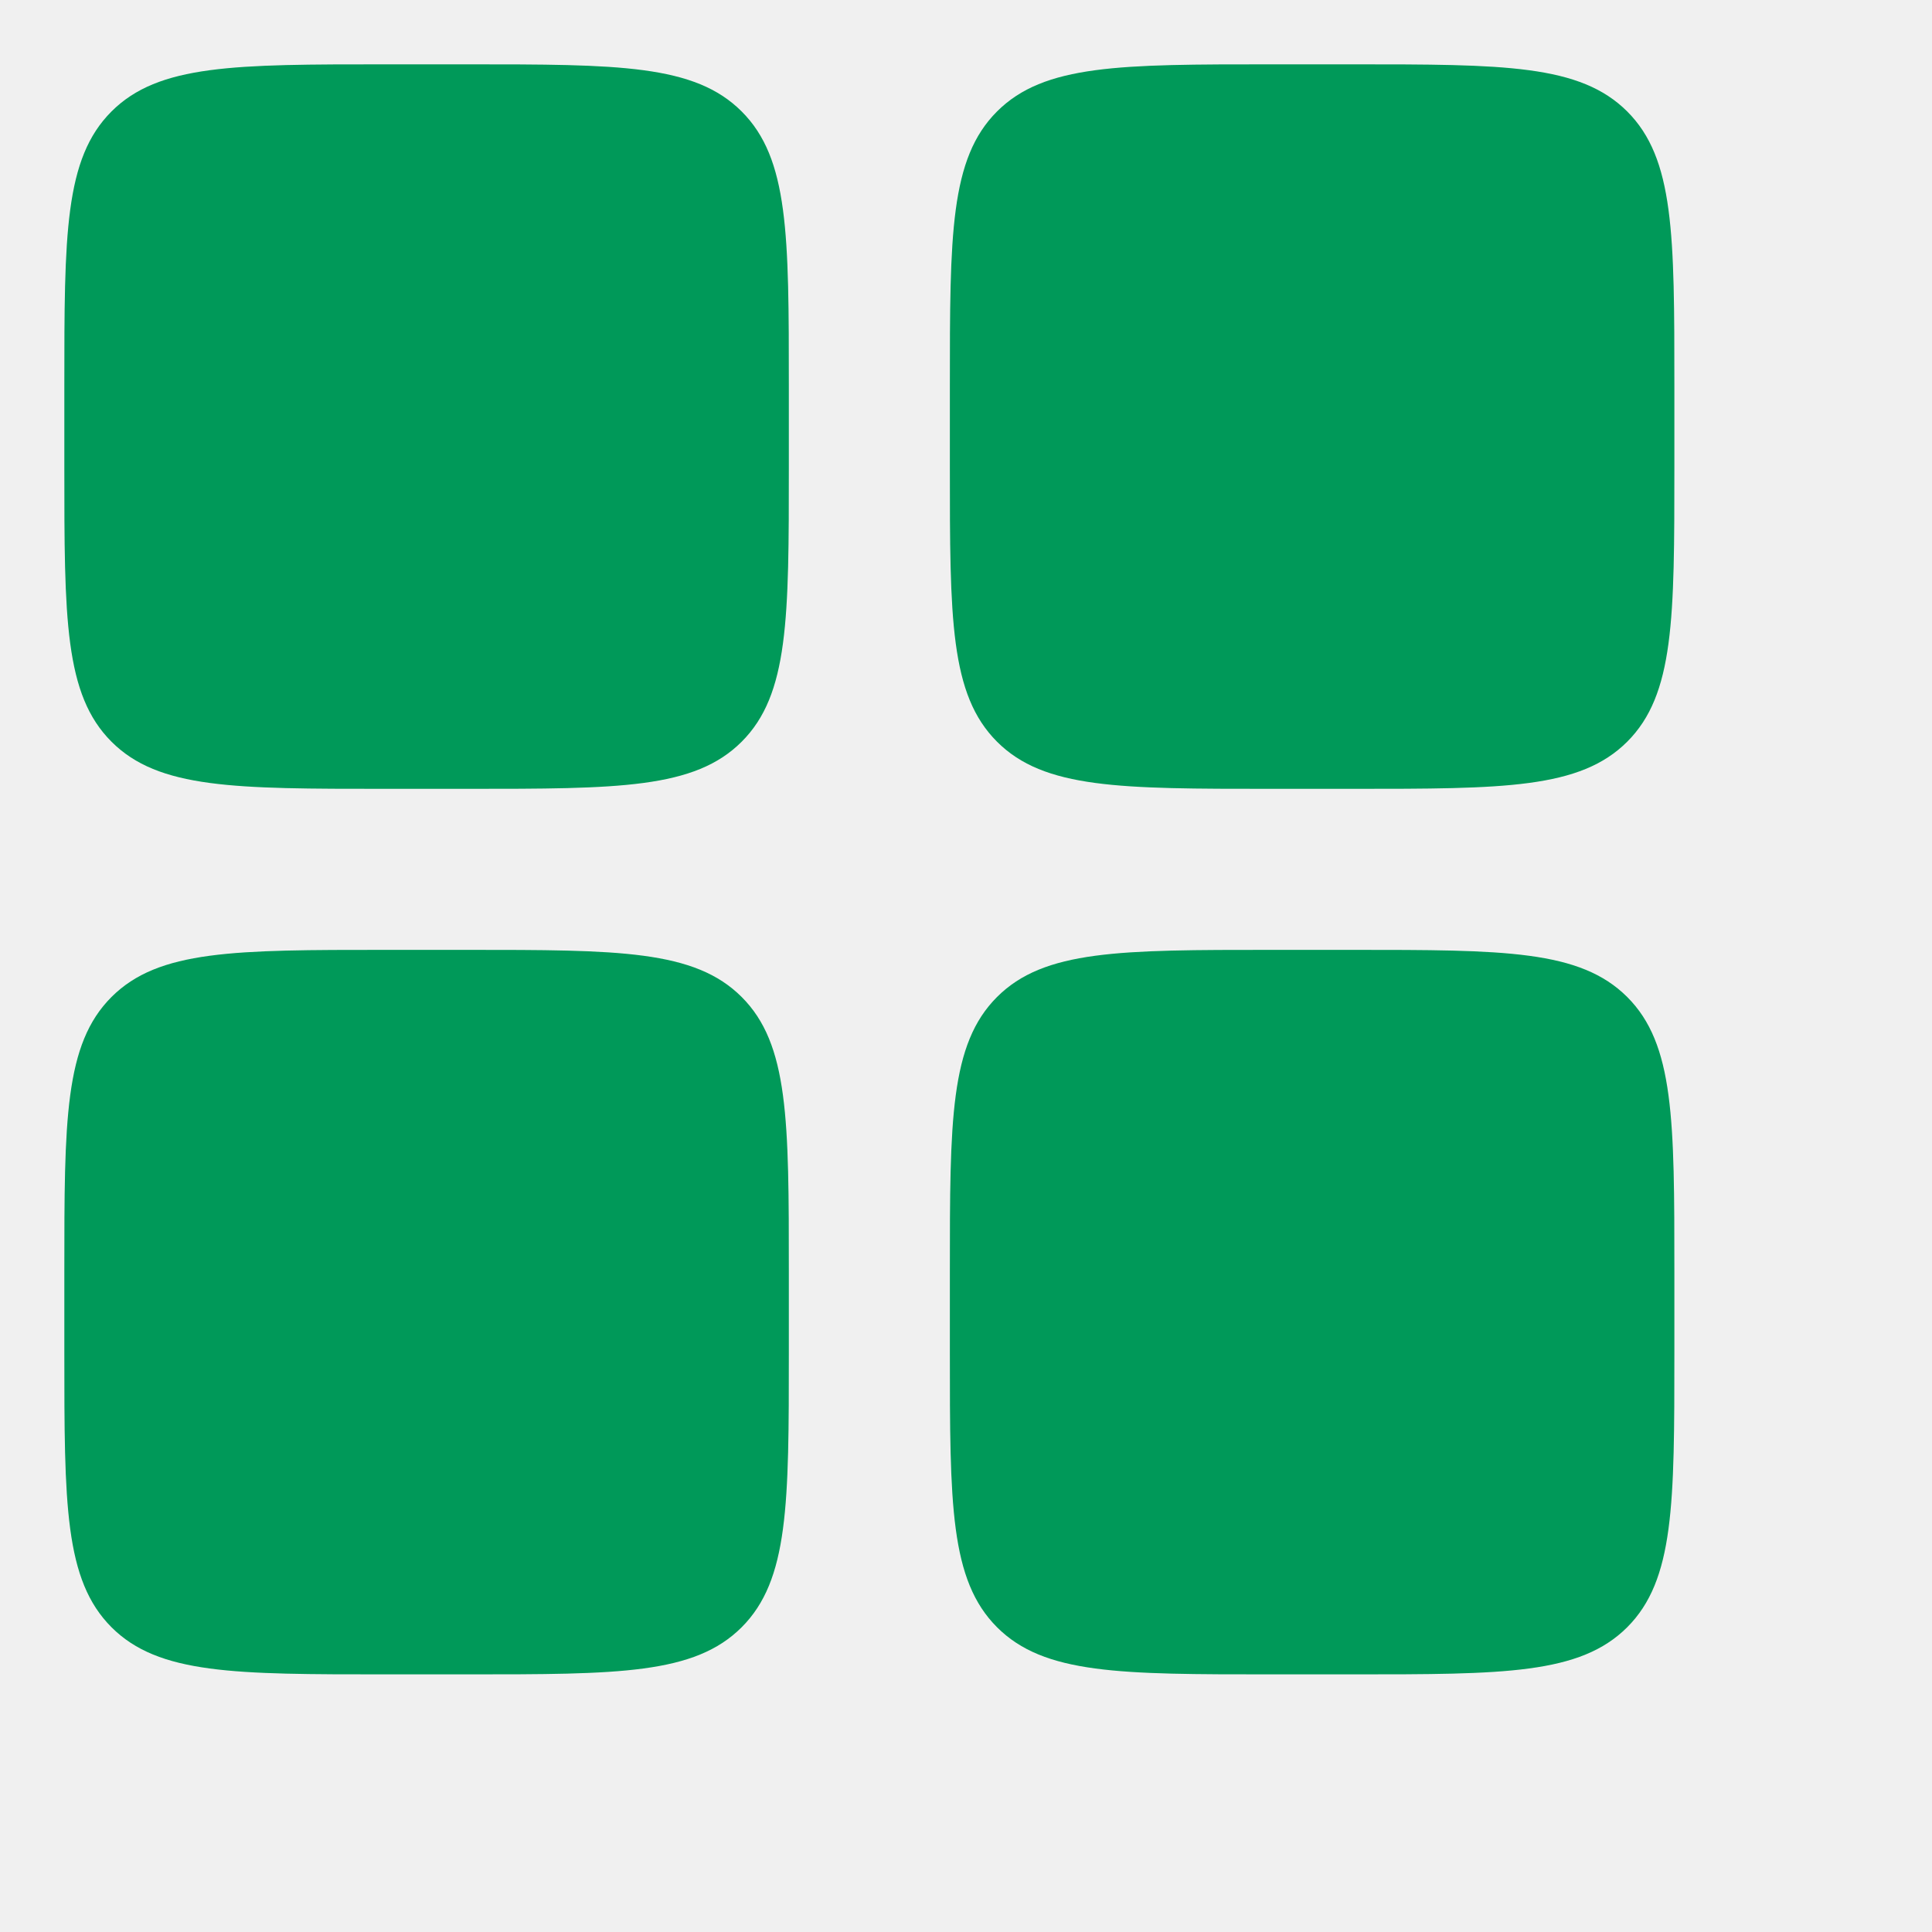
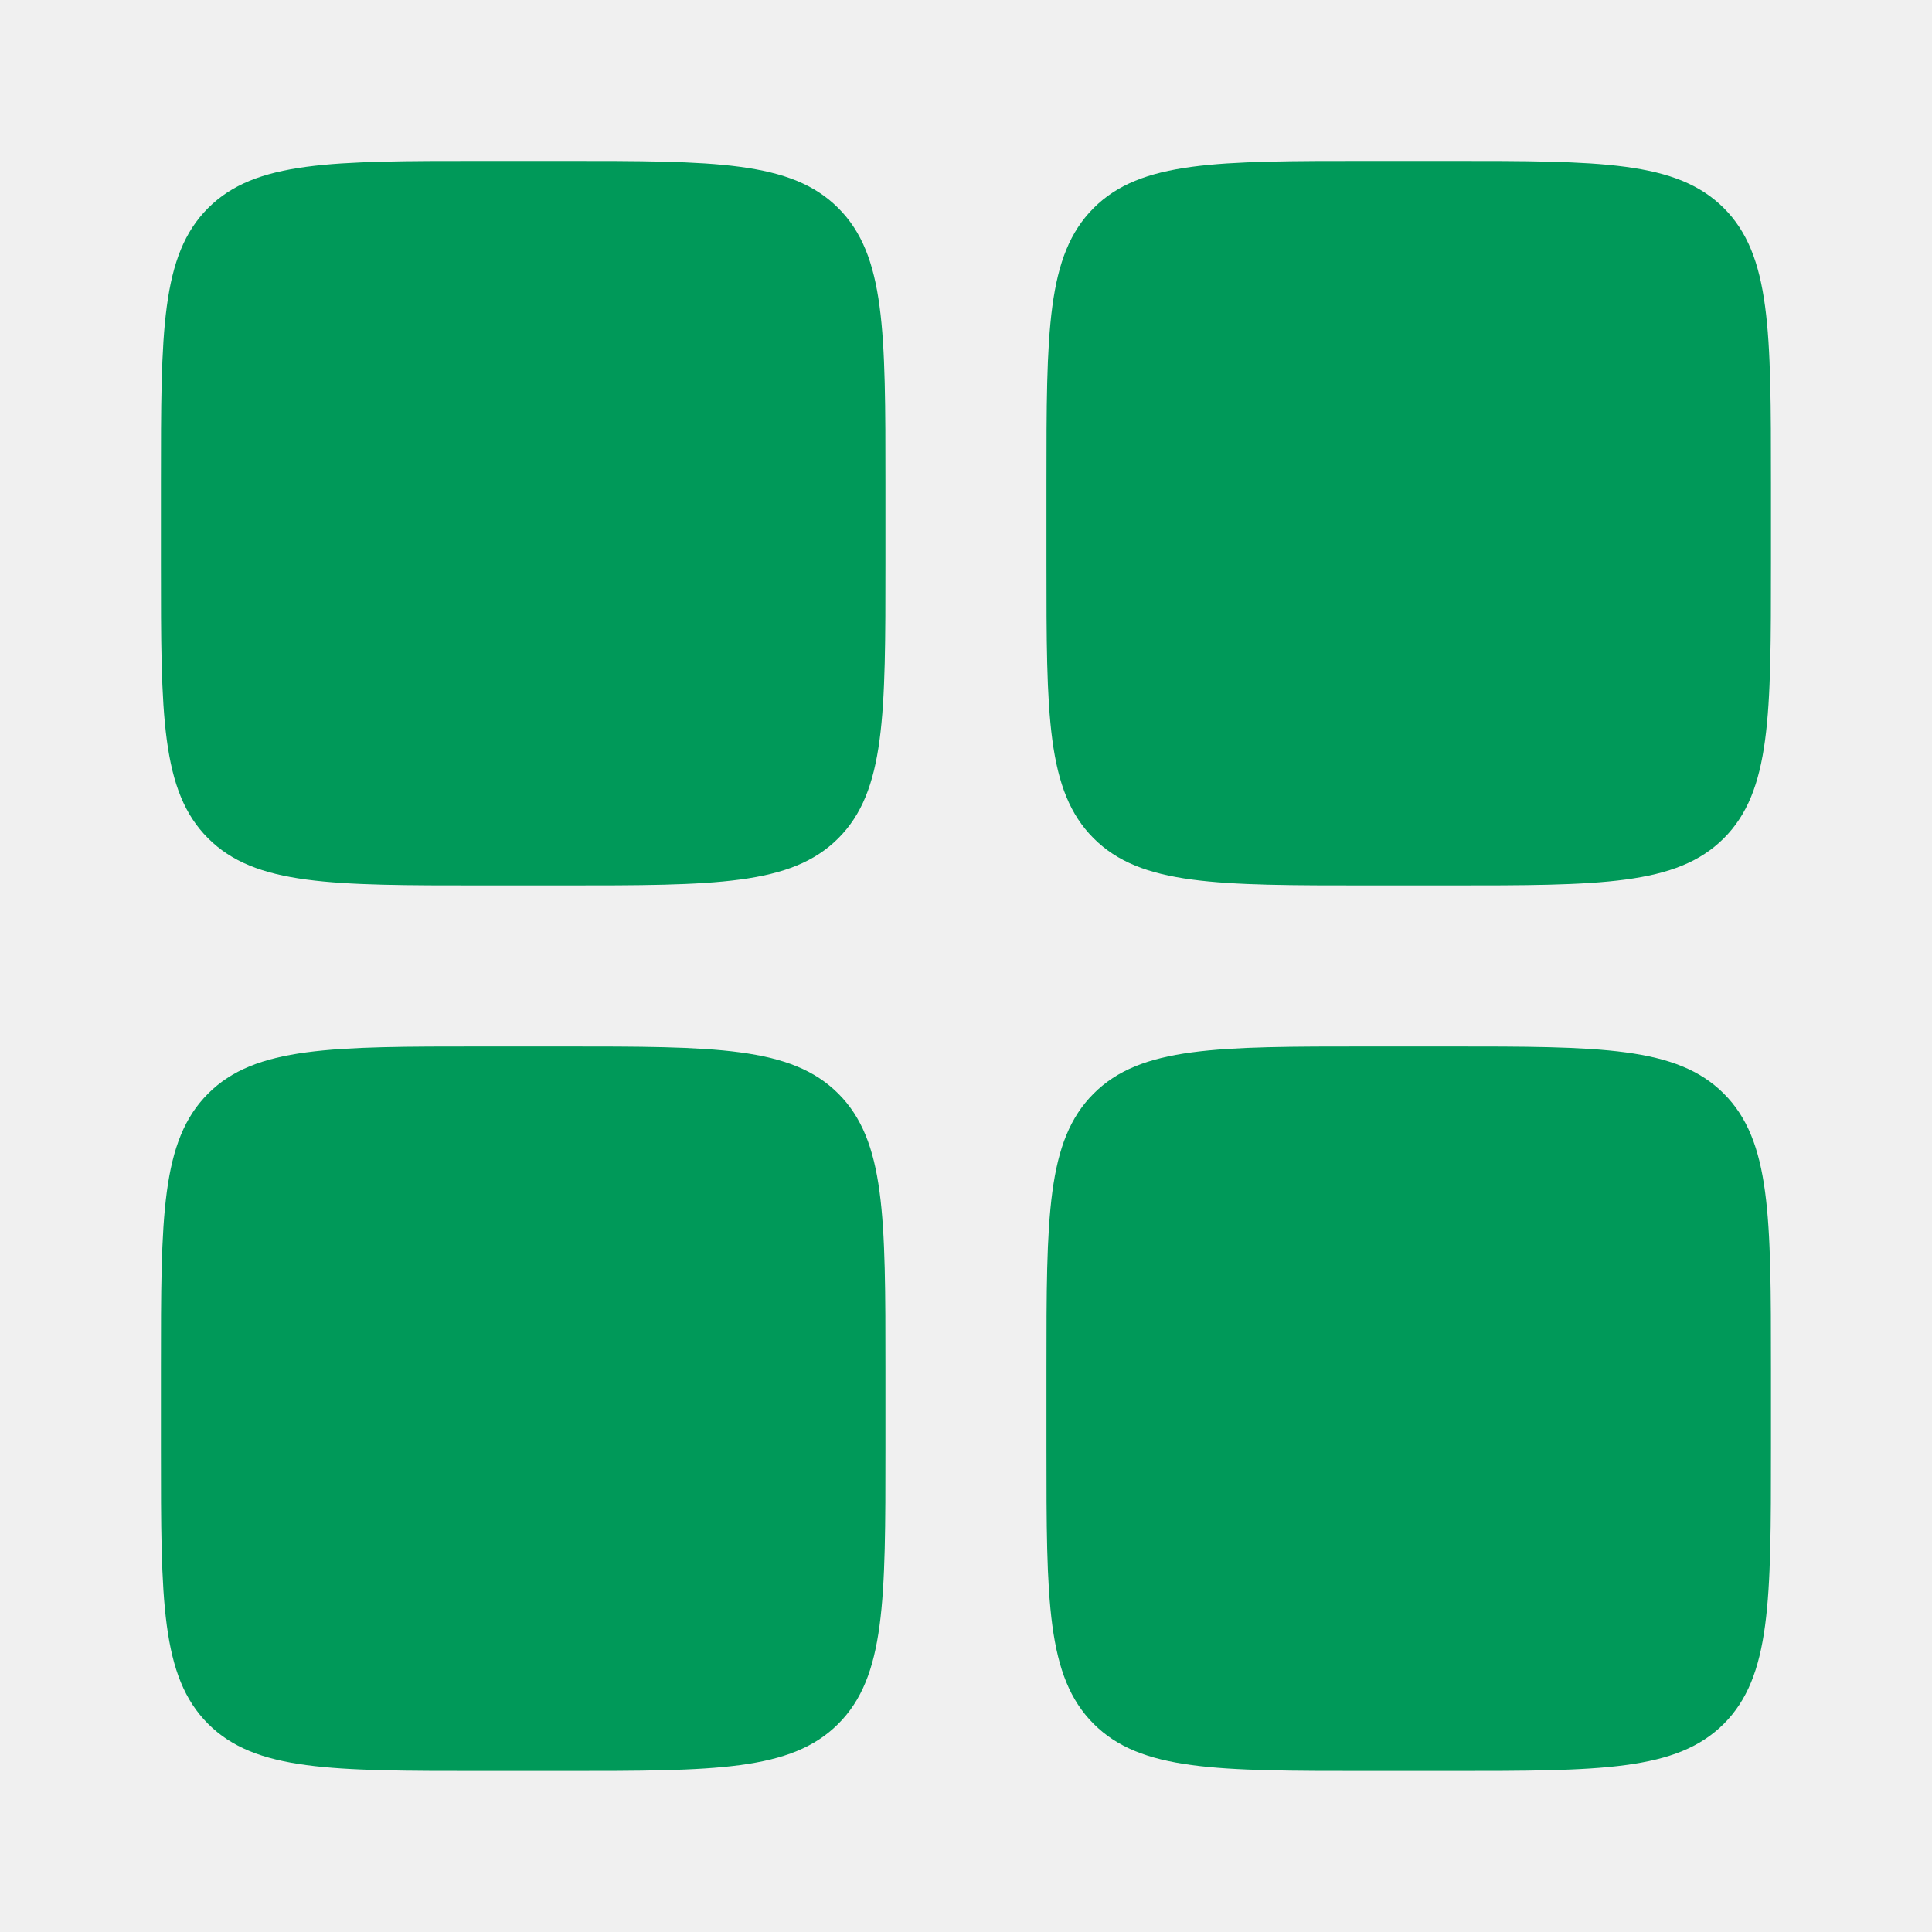
<svg xmlns="http://www.w3.org/2000/svg" width="20" height="20" viewBox="0 0 20 20" fill="none">
-   <path d="M1.154 1.154C0.666 1.642 0.666 2.428 0.666 3.999V4.833C0.666 6.404 0.666 7.19 1.154 7.678C1.642 8.166 2.428 8.166 3.999 8.166H4.833C6.404 8.166 7.19 8.166 7.678 7.678C8.166 7.19 8.166 6.404 8.166 4.833V3.999C8.166 2.428 8.166 1.642 7.678 1.154C7.19 0.666 6.404 0.666 4.833 0.666H3.999C2.428 0.666 1.642 0.666 1.154 1.154Z" fill="#009959" />
-   <path d="M1.154 10.321C0.666 10.809 0.666 11.595 0.666 13.166V13.999C0.666 15.571 0.666 16.356 1.154 16.845C1.642 17.333 2.428 17.333 3.999 17.333H4.833C6.404 17.333 7.19 17.333 7.678 16.845C8.166 16.356 8.166 15.571 8.166 13.999V13.166C8.166 11.595 8.166 10.809 7.678 10.321C7.19 9.833 6.404 9.833 4.833 9.833H3.999C2.428 9.833 1.642 9.833 1.154 10.321Z" fill="#009959" />
-   <path d="M9.833 3.999C9.833 2.428 9.833 1.642 10.321 1.154C10.809 0.666 11.595 0.666 13.166 0.666H13.999C15.571 0.666 16.356 0.666 16.845 1.154C17.333 1.642 17.333 2.428 17.333 3.999V4.833C17.333 6.404 17.333 7.19 16.845 7.678C16.356 8.166 15.571 8.166 13.999 8.166H13.166C11.595 8.166 10.809 8.166 10.321 7.678C9.833 7.19 9.833 6.404 9.833 4.833V3.999Z" fill="#009959" />
-   <path d="M10.321 10.321C9.833 10.809 9.833 11.595 9.833 13.166V13.999C9.833 15.571 9.833 16.356 10.321 16.845C10.809 17.333 11.595 17.333 13.166 17.333H13.999C15.571 17.333 16.356 17.333 16.845 16.845C17.333 16.356 17.333 15.571 17.333 13.999V13.166C17.333 11.595 17.333 10.809 16.845 10.321C16.356 9.833 15.571 9.833 13.999 9.833H13.166C11.595 9.833 10.809 9.833 10.321 10.321Z" fill="#009959" />
+   <g clip-path="url(#clip0_4_36)">
+     <path d="M2.154 2.154C1.666 2.642 1.666 3.428 1.666 4.999V5.833C1.666 7.404 1.666 8.19 2.154 8.678C2.642 9.166 3.428 9.166 4.999 9.166H5.833C7.404 9.166 8.19 9.166 8.678 8.678C9.166 8.19 9.166 7.404 9.166 5.833V4.999C9.166 3.428 9.166 2.642 8.678 2.154C8.19 1.666 7.404 1.666 5.833 1.666H4.999C3.428 1.666 2.642 1.666 2.154 2.154Z" fill="#009959" />
+     <path d="M2.154 11.321C1.666 11.809 1.666 12.595 1.666 14.166V14.999C1.666 16.571 1.666 17.356 2.154 17.845C2.642 18.333 3.428 18.333 4.999 18.333H5.833C7.404 18.333 8.19 18.333 8.678 17.845C9.166 17.356 9.166 16.571 9.166 14.999V14.166C9.166 12.595 9.166 11.809 8.678 11.321C8.19 10.833 7.404 10.833 5.833 10.833H4.999C3.428 10.833 2.642 10.833 2.154 11.321Z" fill="#009959" />
+     <path d="M10.833 4.999C10.833 3.428 10.833 2.642 11.321 2.154C11.809 1.666 12.595 1.666 14.166 1.666H14.999C16.571 1.666 17.356 1.666 17.845 2.154C18.333 2.642 18.333 3.428 18.333 4.999V5.833C18.333 7.404 18.333 8.19 17.845 8.678C17.356 9.166 16.571 9.166 14.999 9.166H14.166C12.595 9.166 11.809 9.166 11.321 8.678C10.833 8.19 10.833 7.404 10.833 5.833V4.999Z" fill="#009959" />
+     <path d="M11.321 11.321C10.833 11.809 10.833 12.595 10.833 14.166V14.999C10.833 16.571 10.833 17.356 11.321 17.845C11.809 18.333 12.595 18.333 14.166 18.333H14.999C16.571 18.333 17.356 18.333 17.845 17.845C18.333 17.356 18.333 16.571 18.333 14.999V14.166C18.333 12.595 18.333 11.809 17.845 11.321C17.356 10.833 16.571 10.833 14.999 10.833H14.166C12.595 10.833 11.809 10.833 11.321 11.321Z" fill="#009959" />
+   </g>
+   <defs>
+     <clipPath id="clip0_4_36">
+       <rect width="20" height="20" fill="white" />
+     </clipPath>
+   </defs>
</svg>
